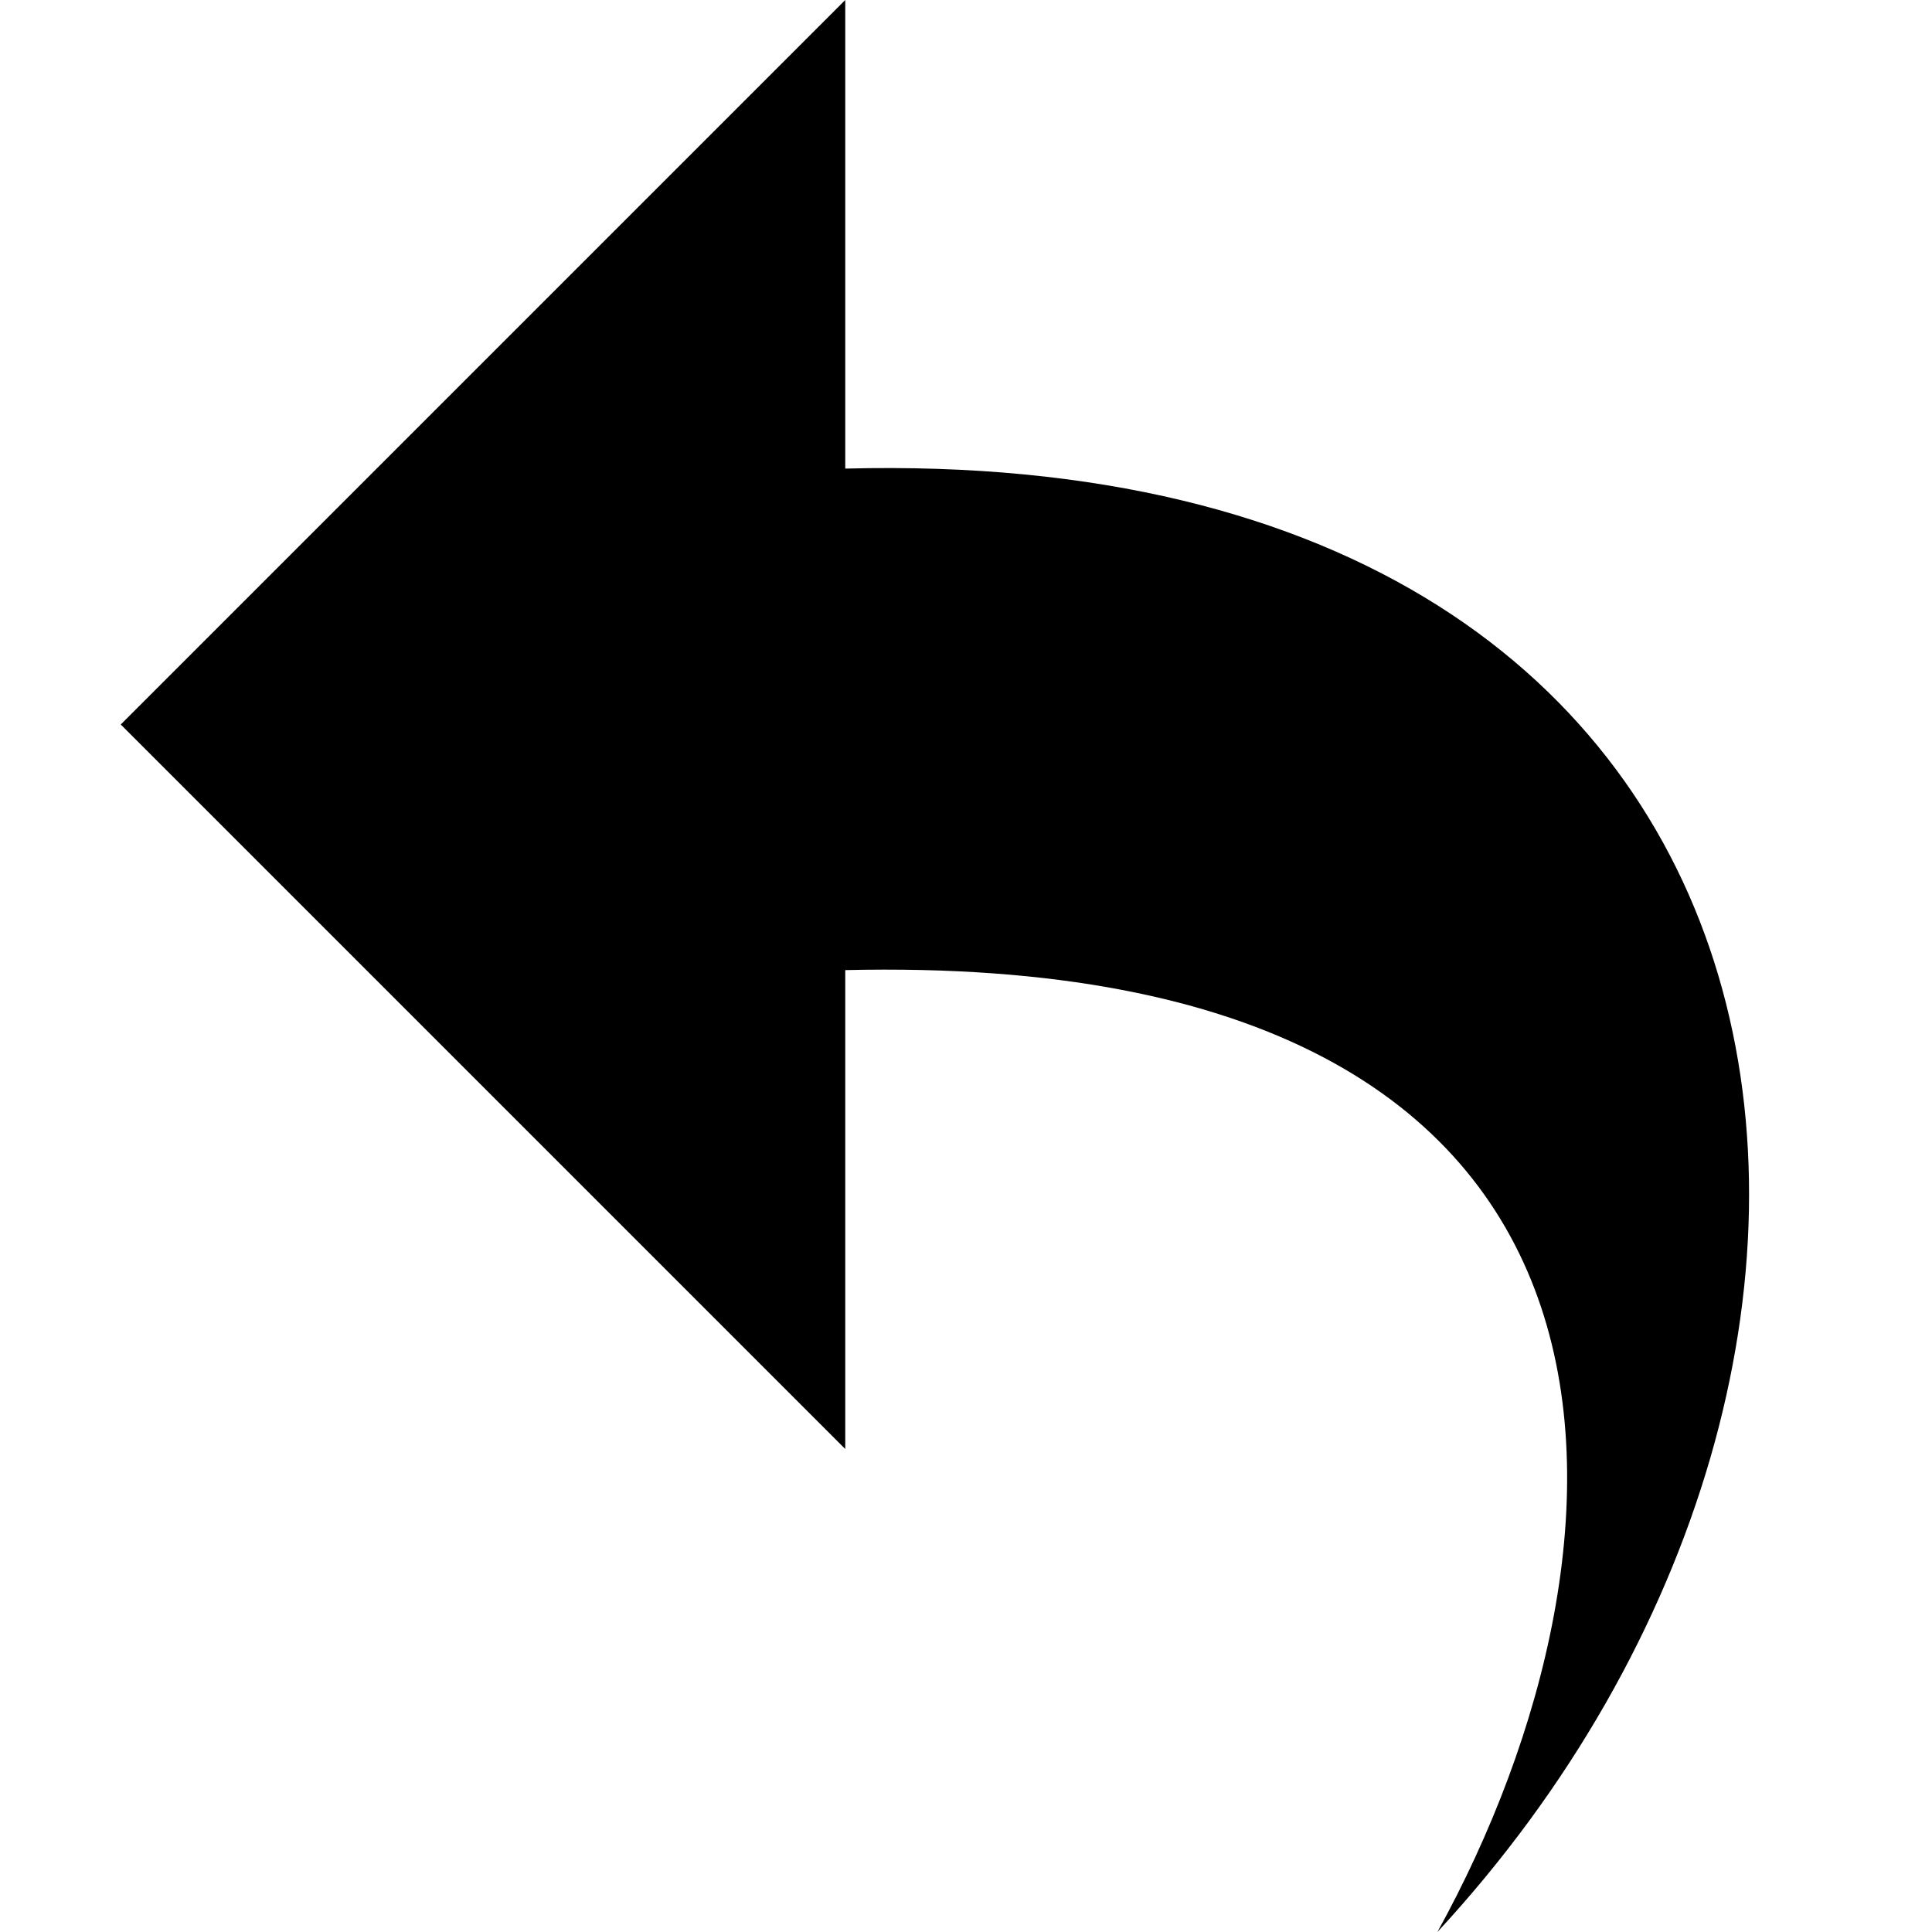
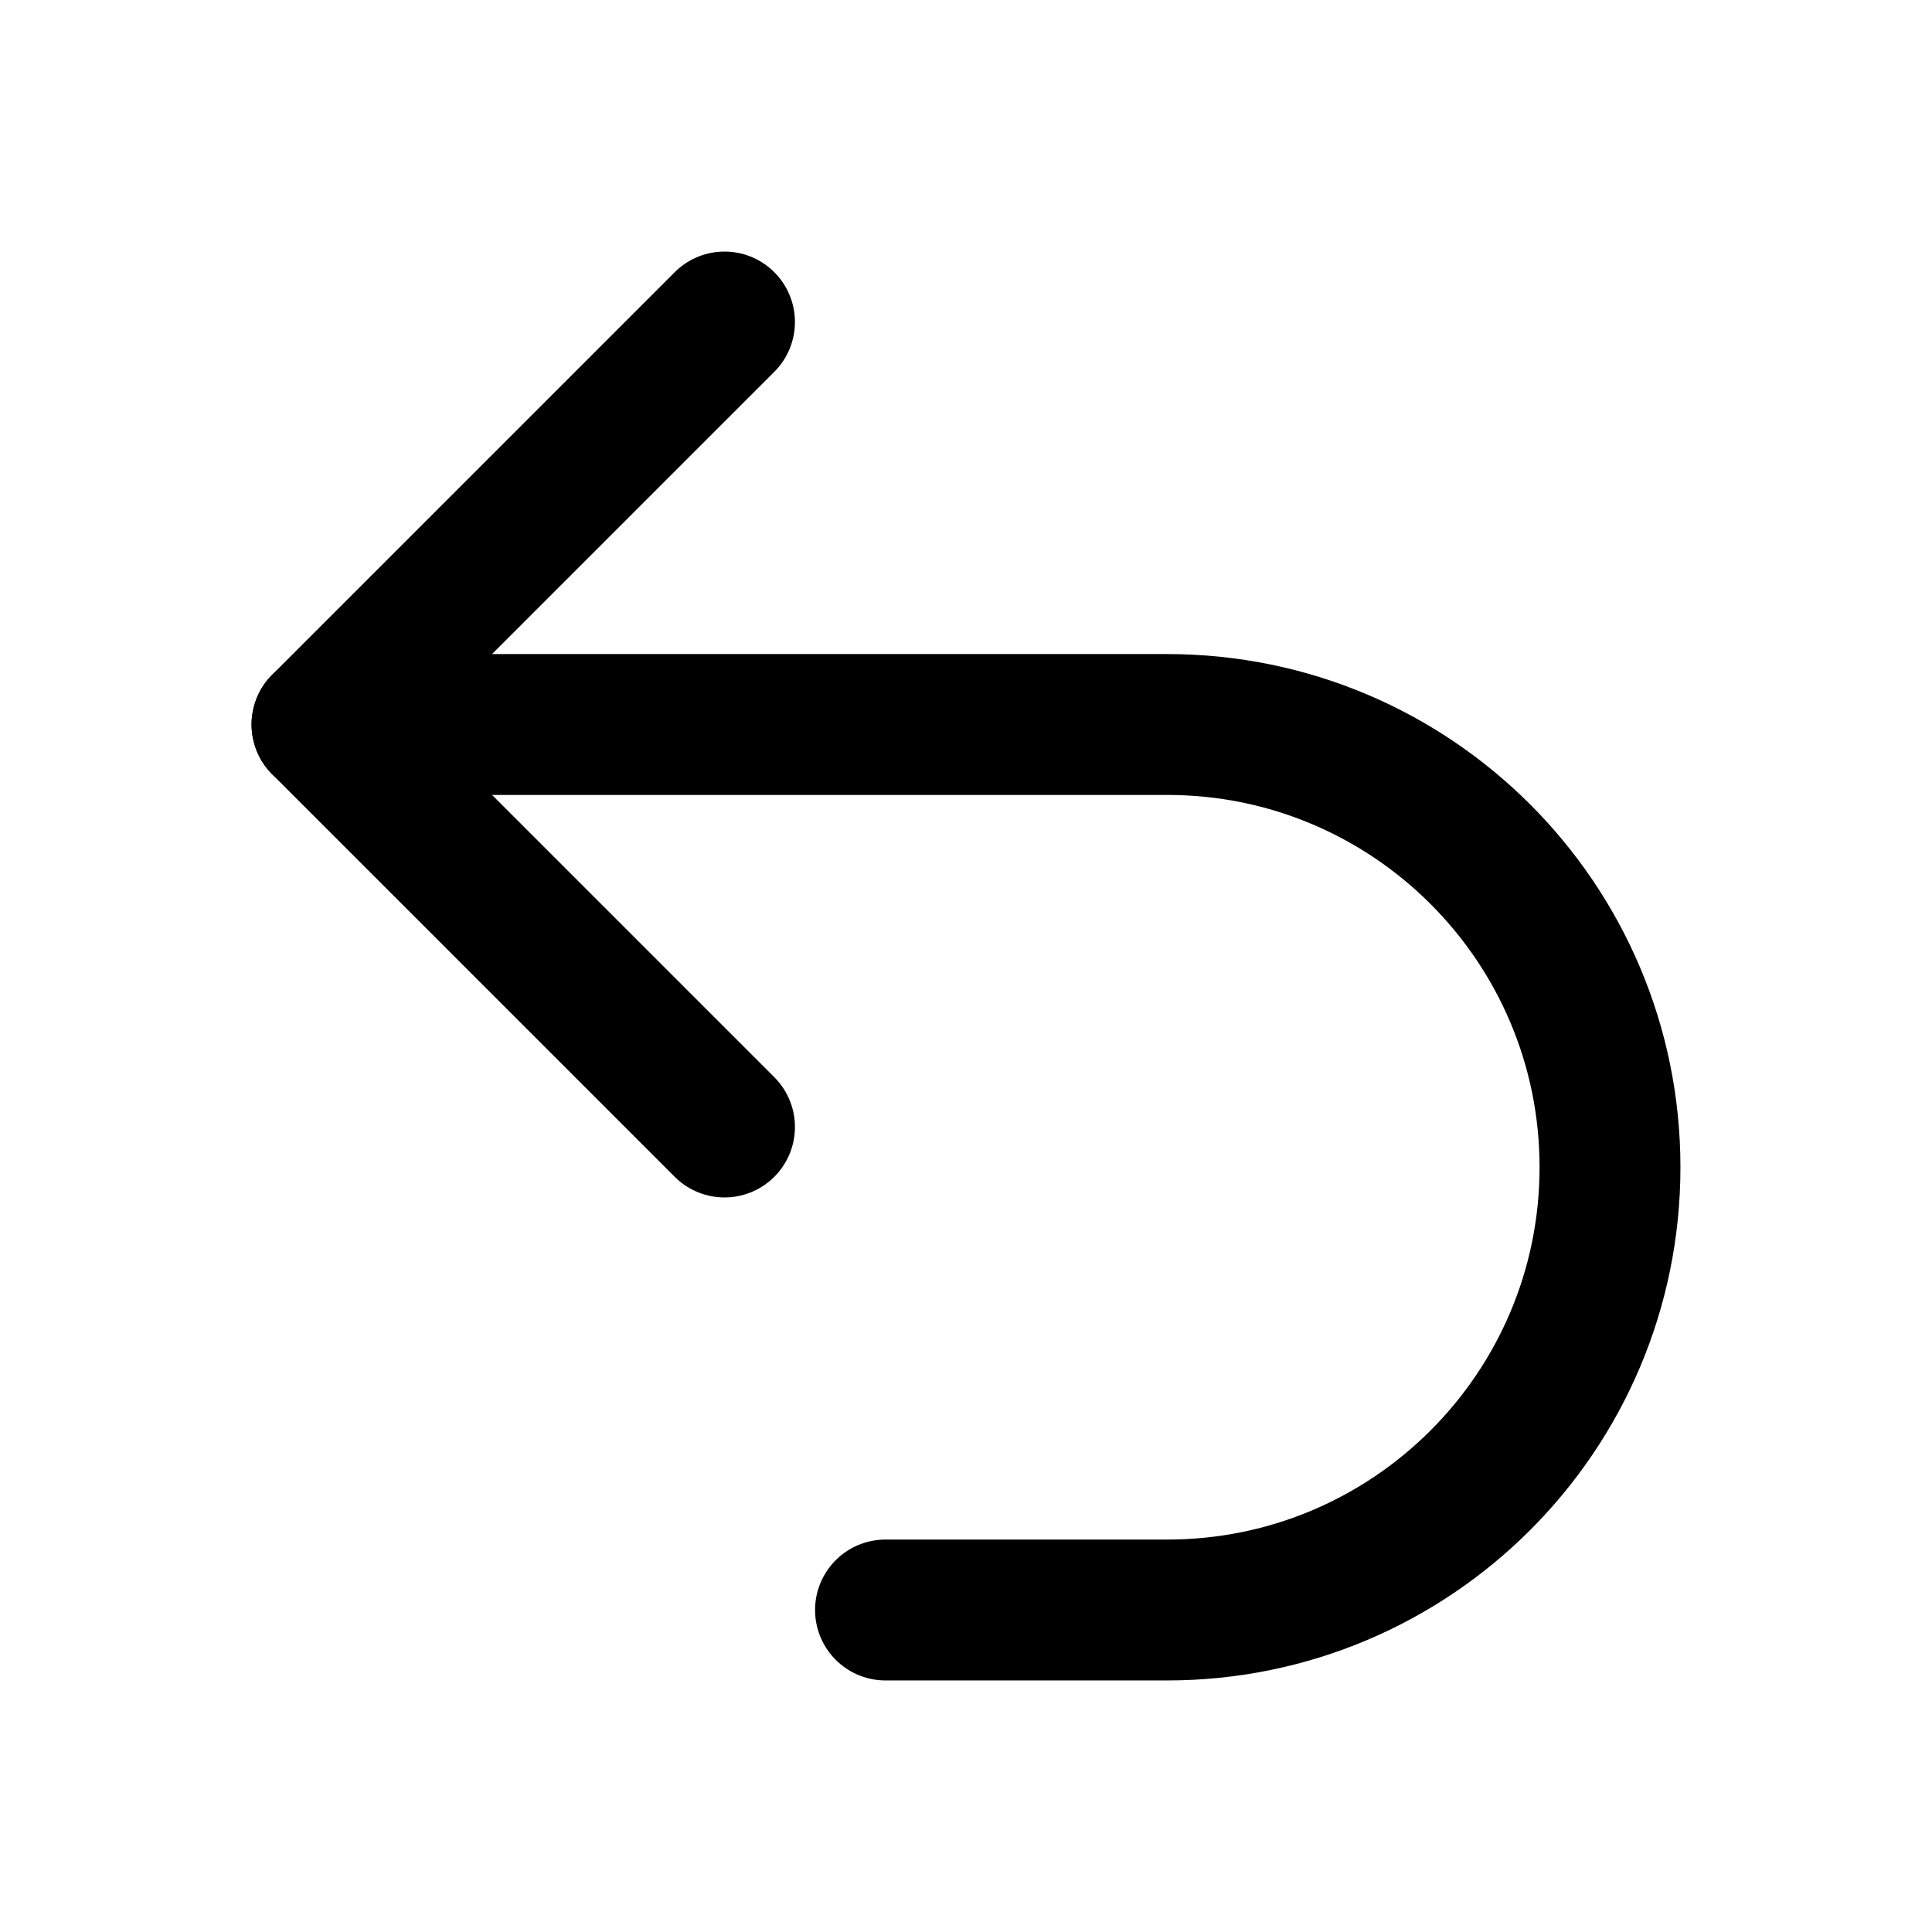
- <svg xmlns="http://www.w3.org/2000/svg" version="1.1" width="64" height="64" viewBox="0 0 64 64">
-   <path d="M47.616 64c7.108-12.877 8.306-32.519-19.616-31.864v15.864l-24-24 24-24v15.523c33.435-0.871 37.161 29.513 19.616 48.477z" fill="#000000" />
+ <svg xmlns="http://www.w3.org/2000/svg" width="24" height="24" viewBox="0 0 24 24" fill="none" stroke="#000000" stroke-width="1.75" stroke-linecap="round" stroke-linejoin="round">
+   <path d="M9 14 4 9l5-5" />
+   <path d="M4 9h10.5a5.5 5.5 0 0 1 5.5 5.5a5.5 5.5 0 0 1-5.5 5.5H11" />
</svg>
